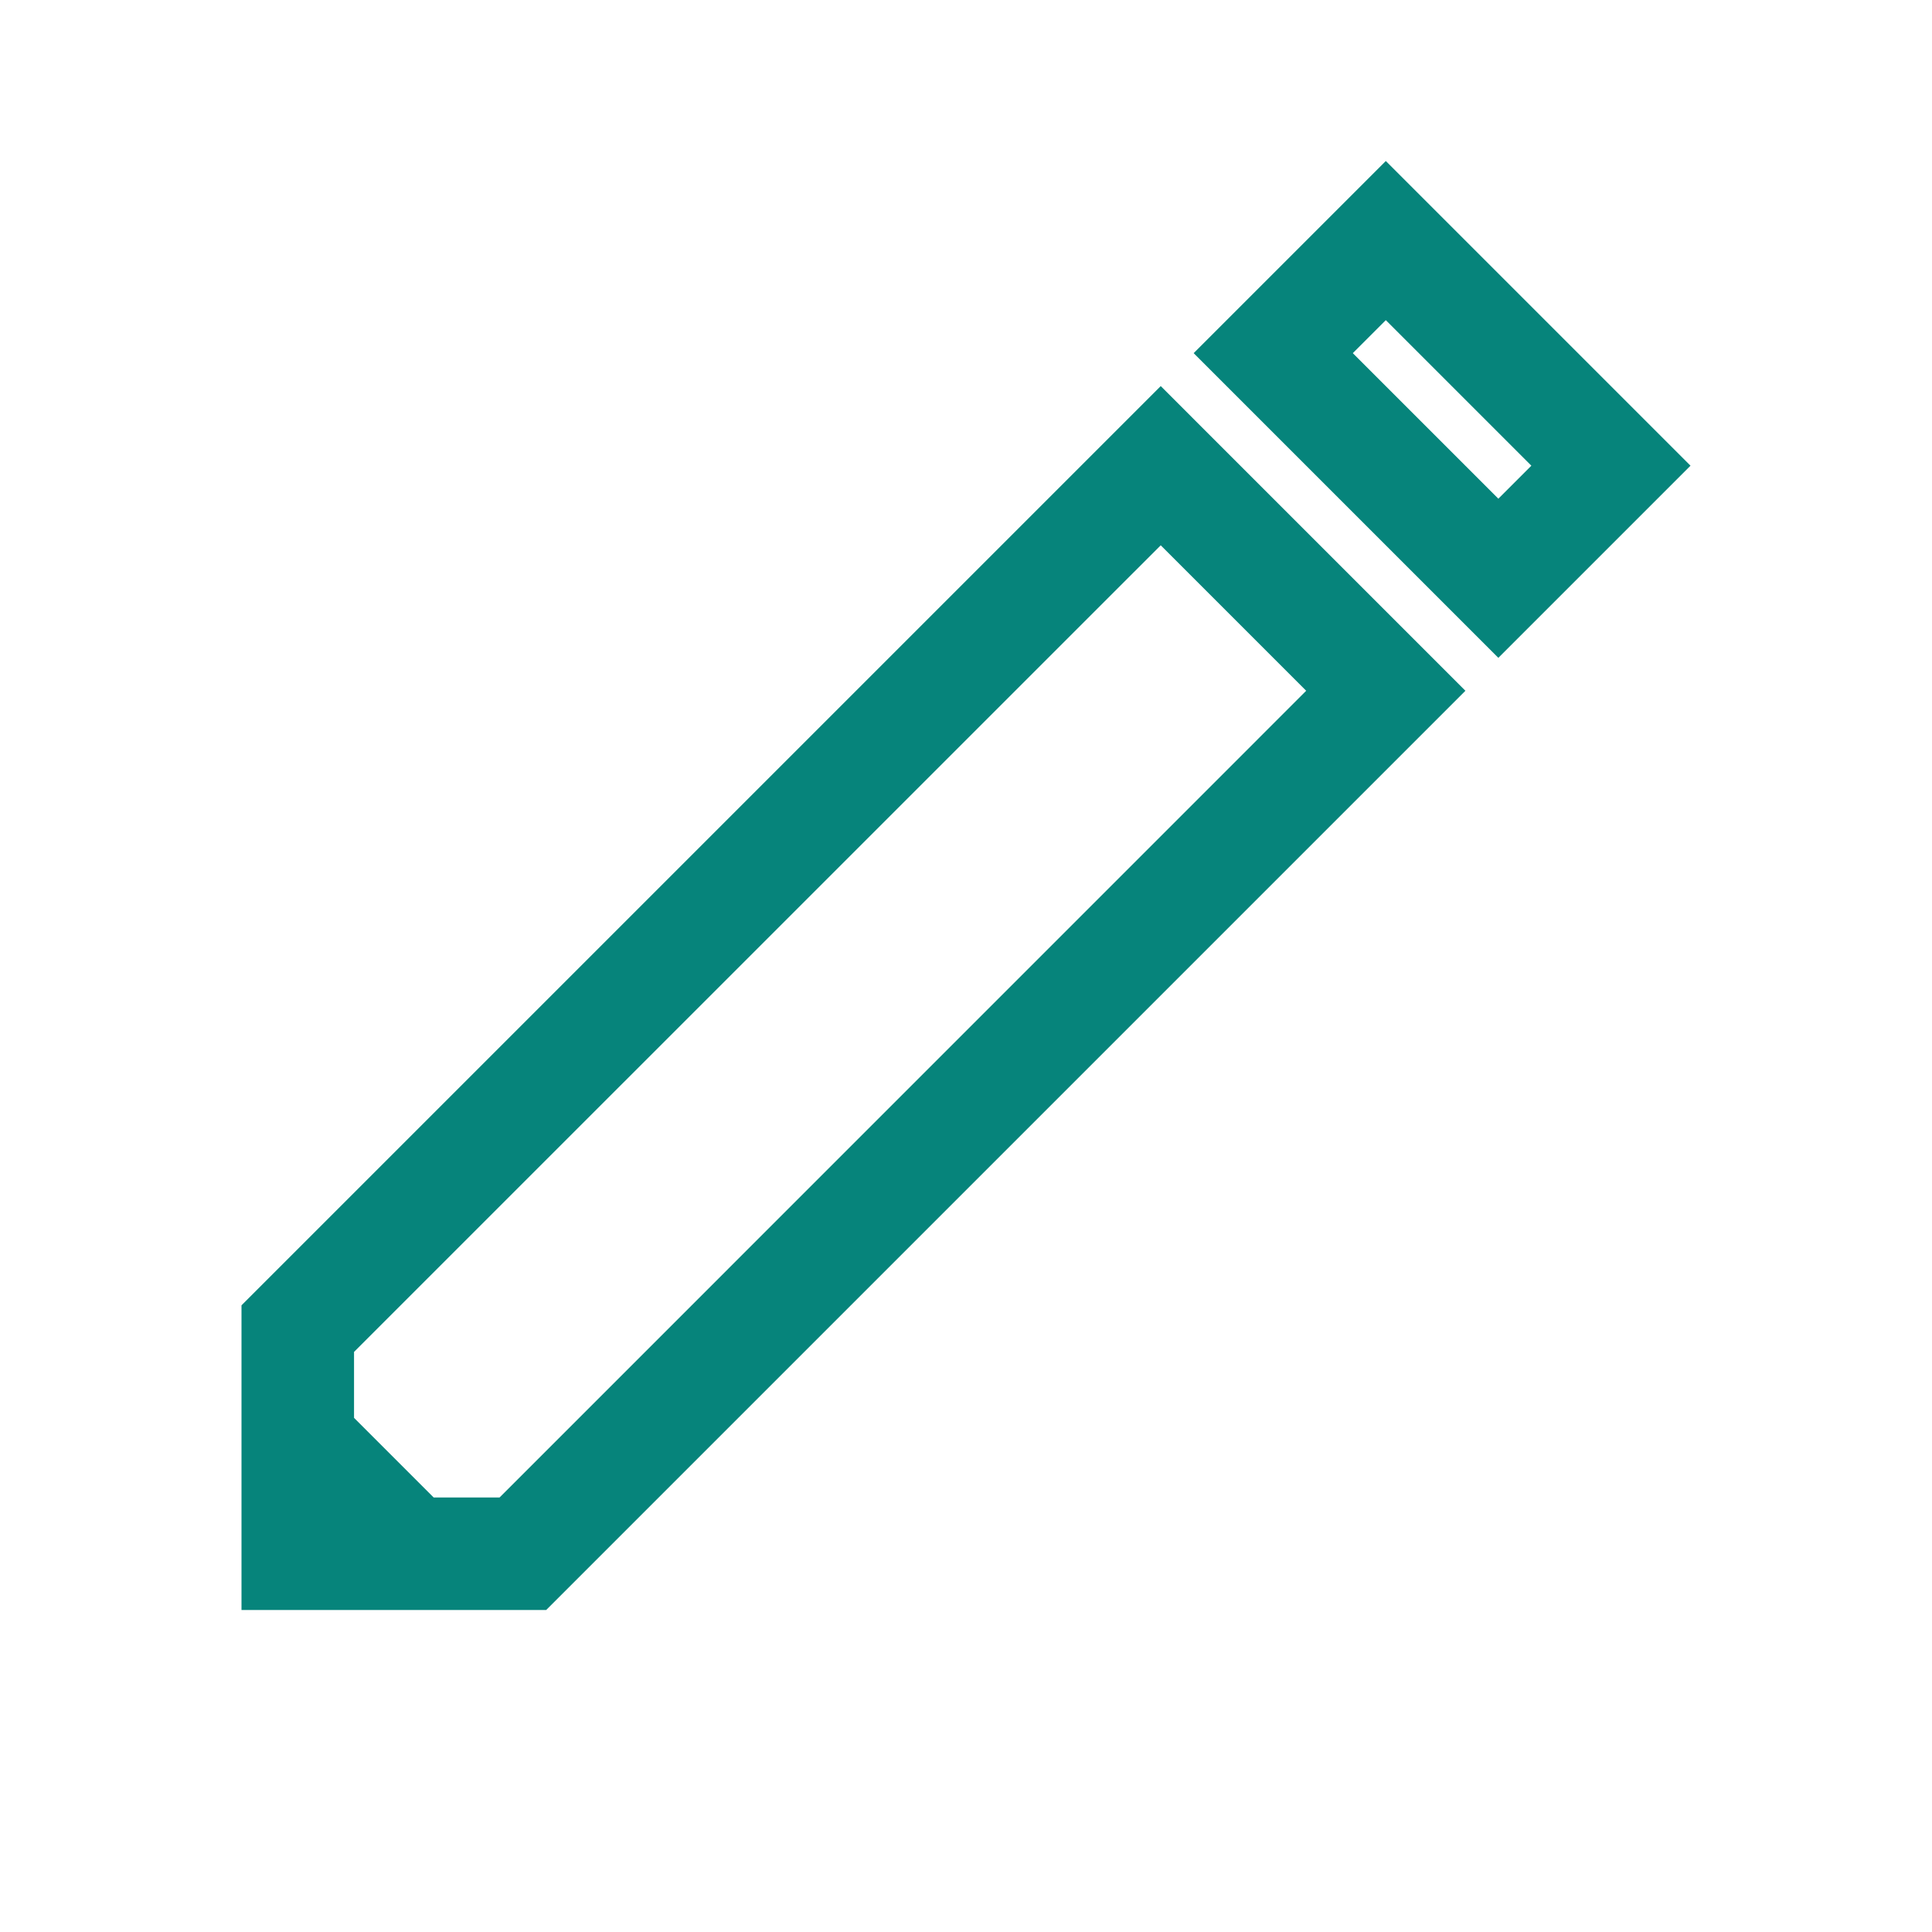
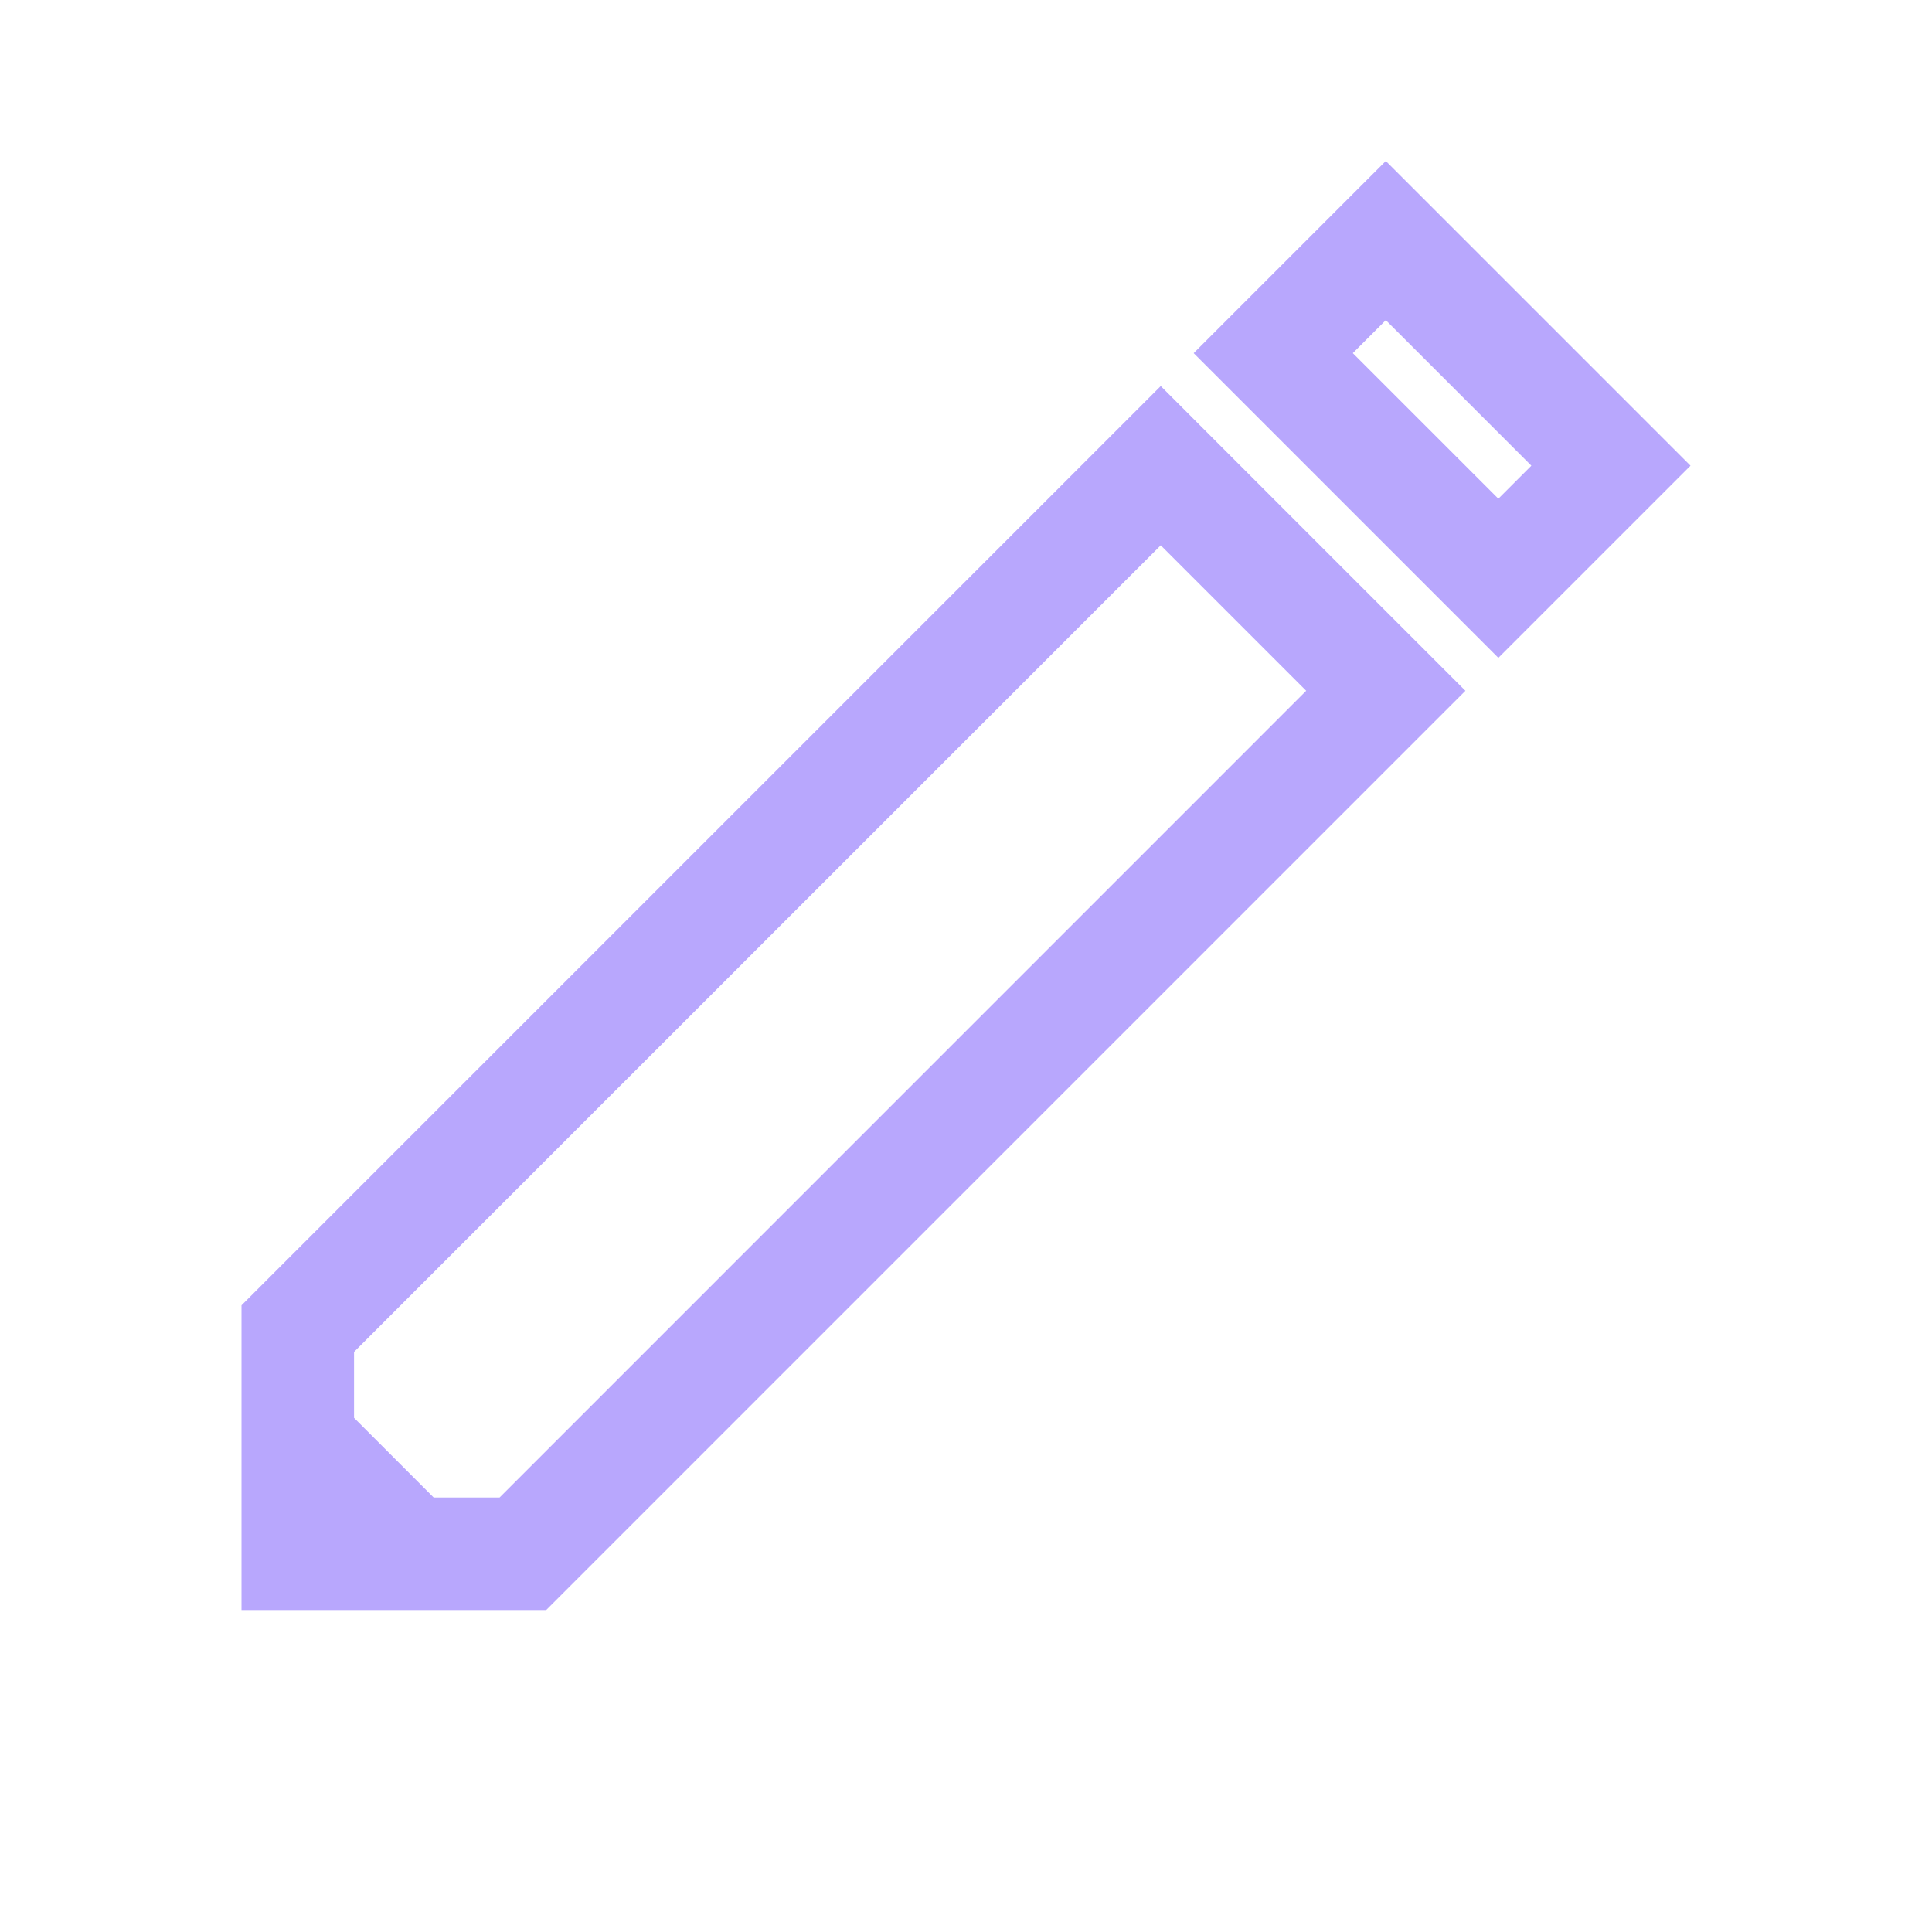
<svg xmlns="http://www.w3.org/2000/svg" width="24" height="24" viewBox="0 0 24 24" fill="none">
  <rect width="24" height="24" />
-   <path fill-rule="evenodd" clip-rule="evenodd" d="M17.215 2L21 5.785L18.613 8.172L14.828 4.387L17.215 2ZM16.805 4.387L18.613 6.195L19.023 5.785L17.215 3.977L16.805 4.387ZM14.419 4.796L18.204 8.581L6.785 20H3V16.215L14.419 4.796ZM4.398 16.794V17.613L5.387 18.602H6.206L16.226 8.581L14.419 6.774L4.398 16.794Z" fill="#06847B" />
+   <path fill-rule="evenodd" clip-rule="evenodd" d="M17.215 2L21 5.785L18.613 8.172L14.828 4.387L17.215 2ZM16.805 4.387L18.613 6.195L19.023 5.785L17.215 3.977L16.805 4.387ZM14.419 4.796L18.204 8.581L6.785 20H3V16.215L14.419 4.796ZM4.398 16.794V17.613L5.387 18.602H6.206L16.226 8.581L14.419 6.774L4.398 16.794Z" fill="#b8a7fd" />
</svg>
